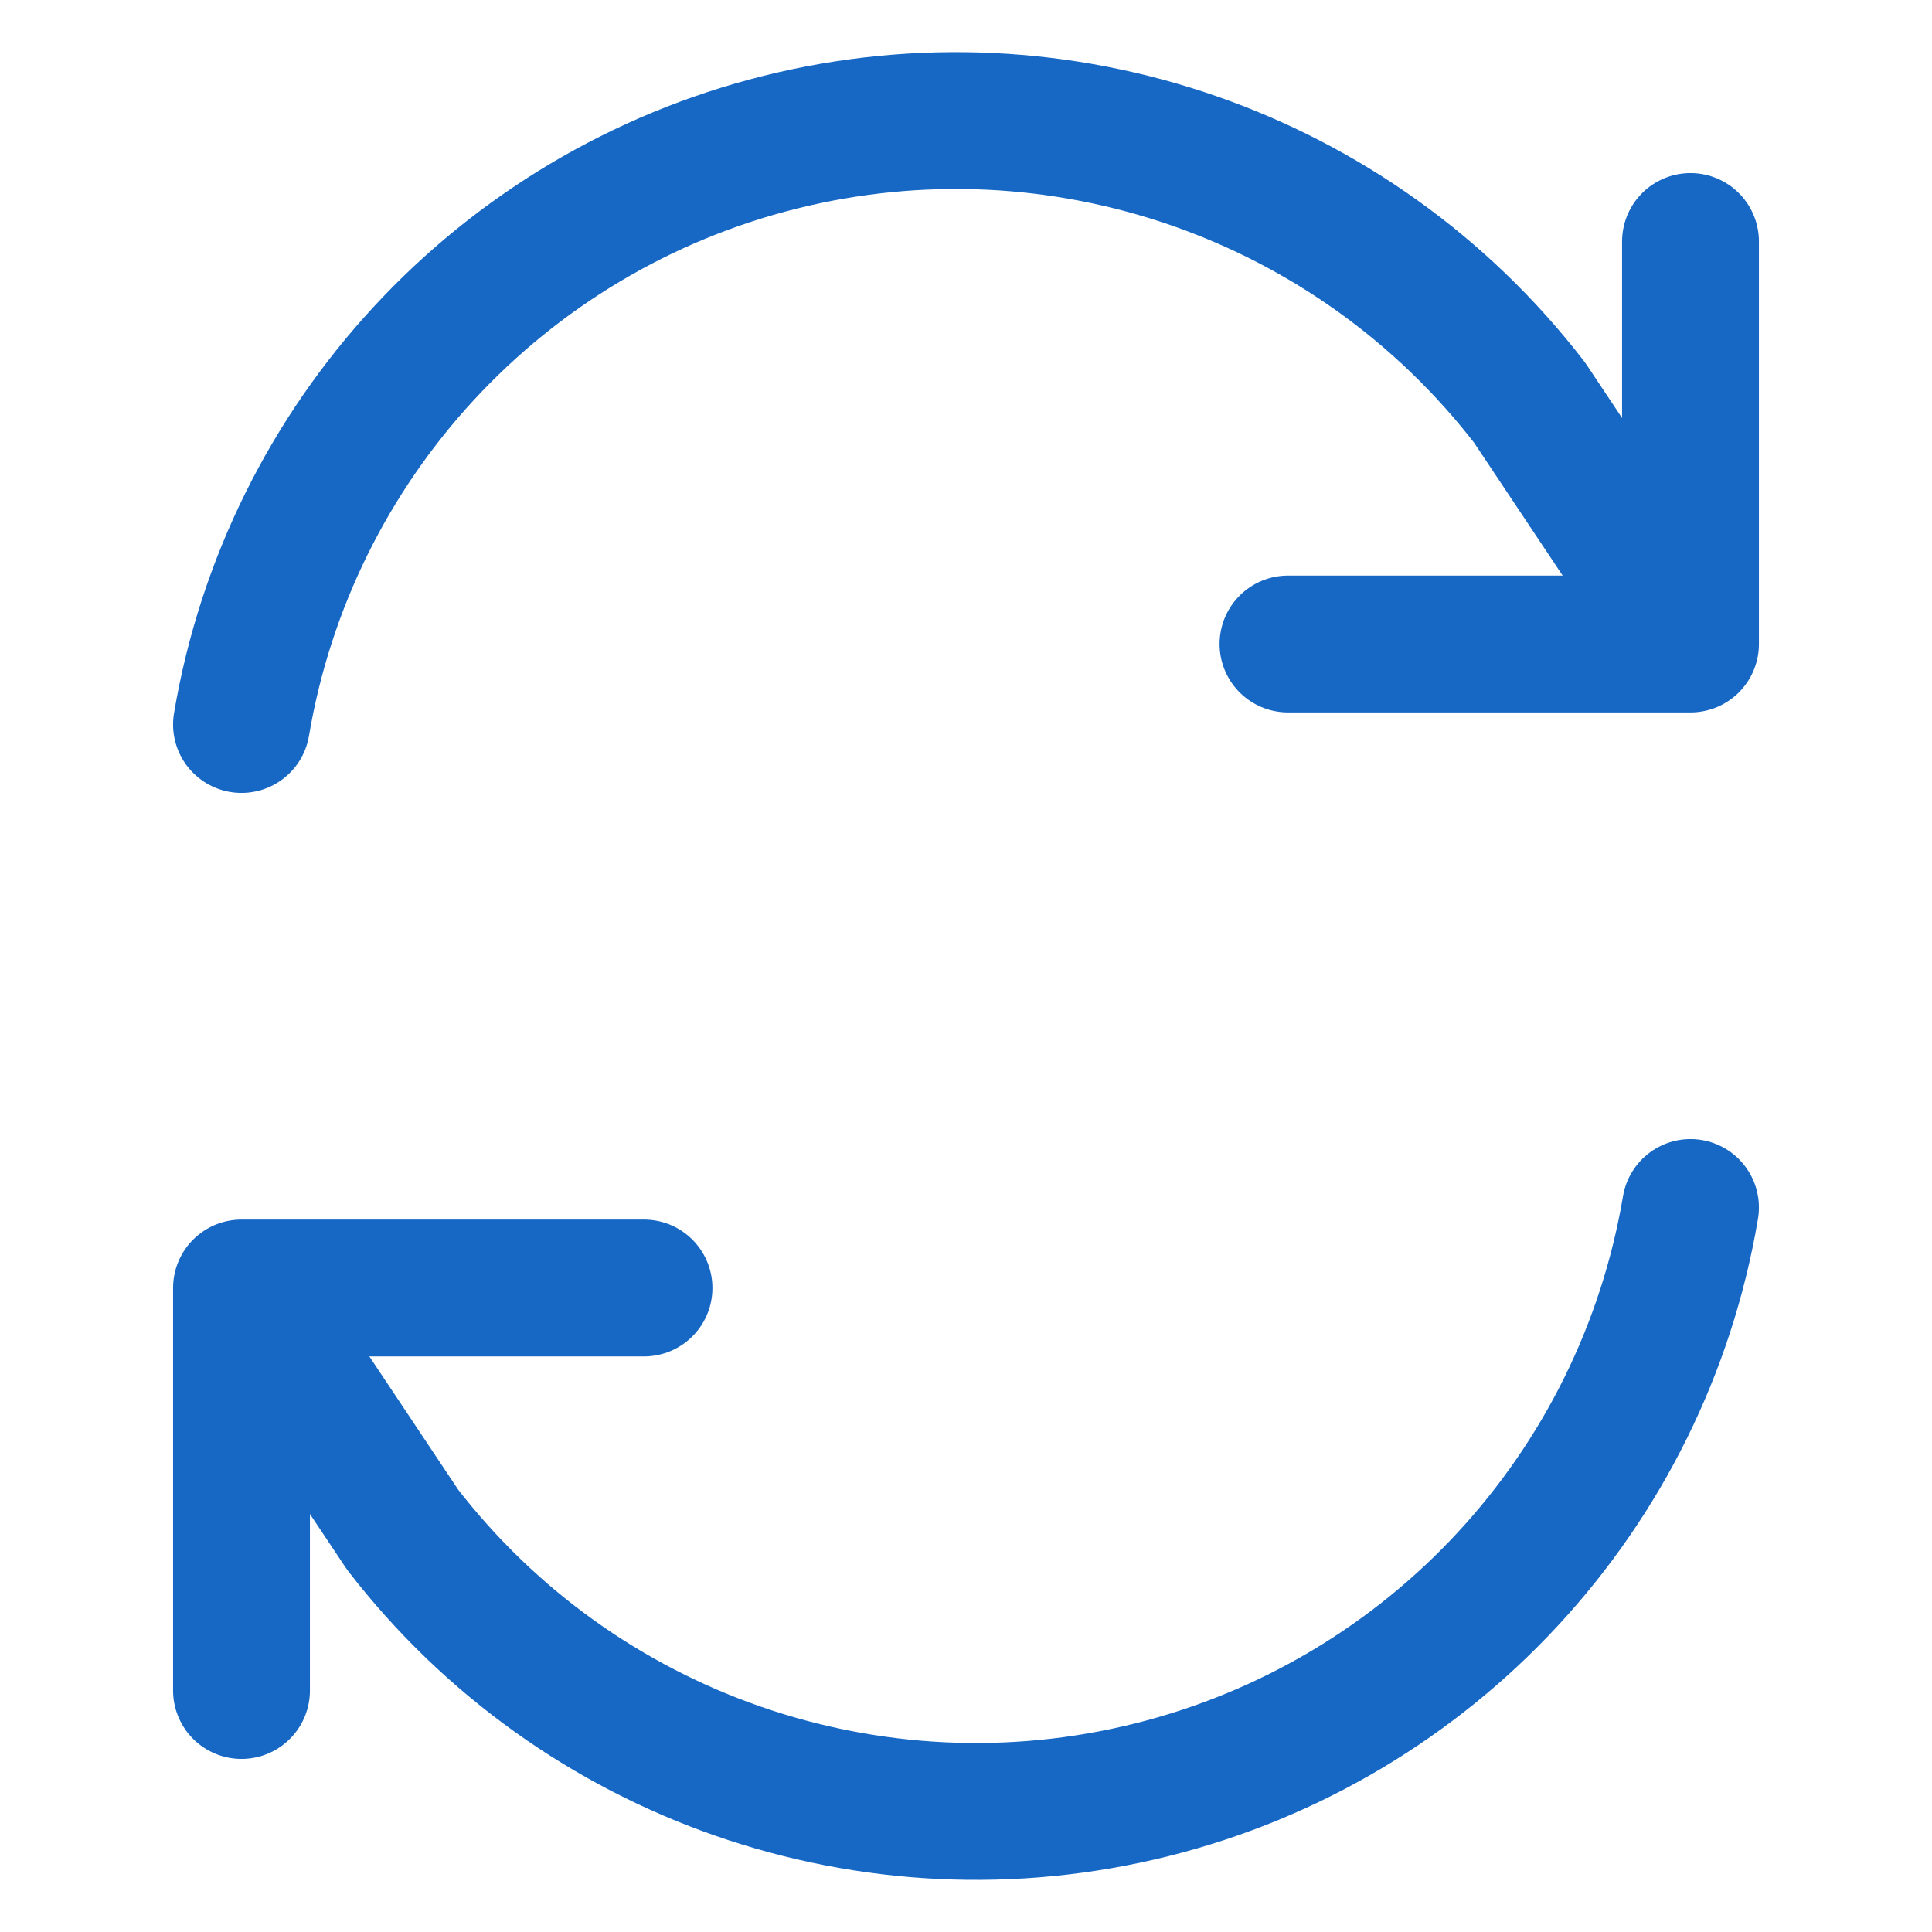
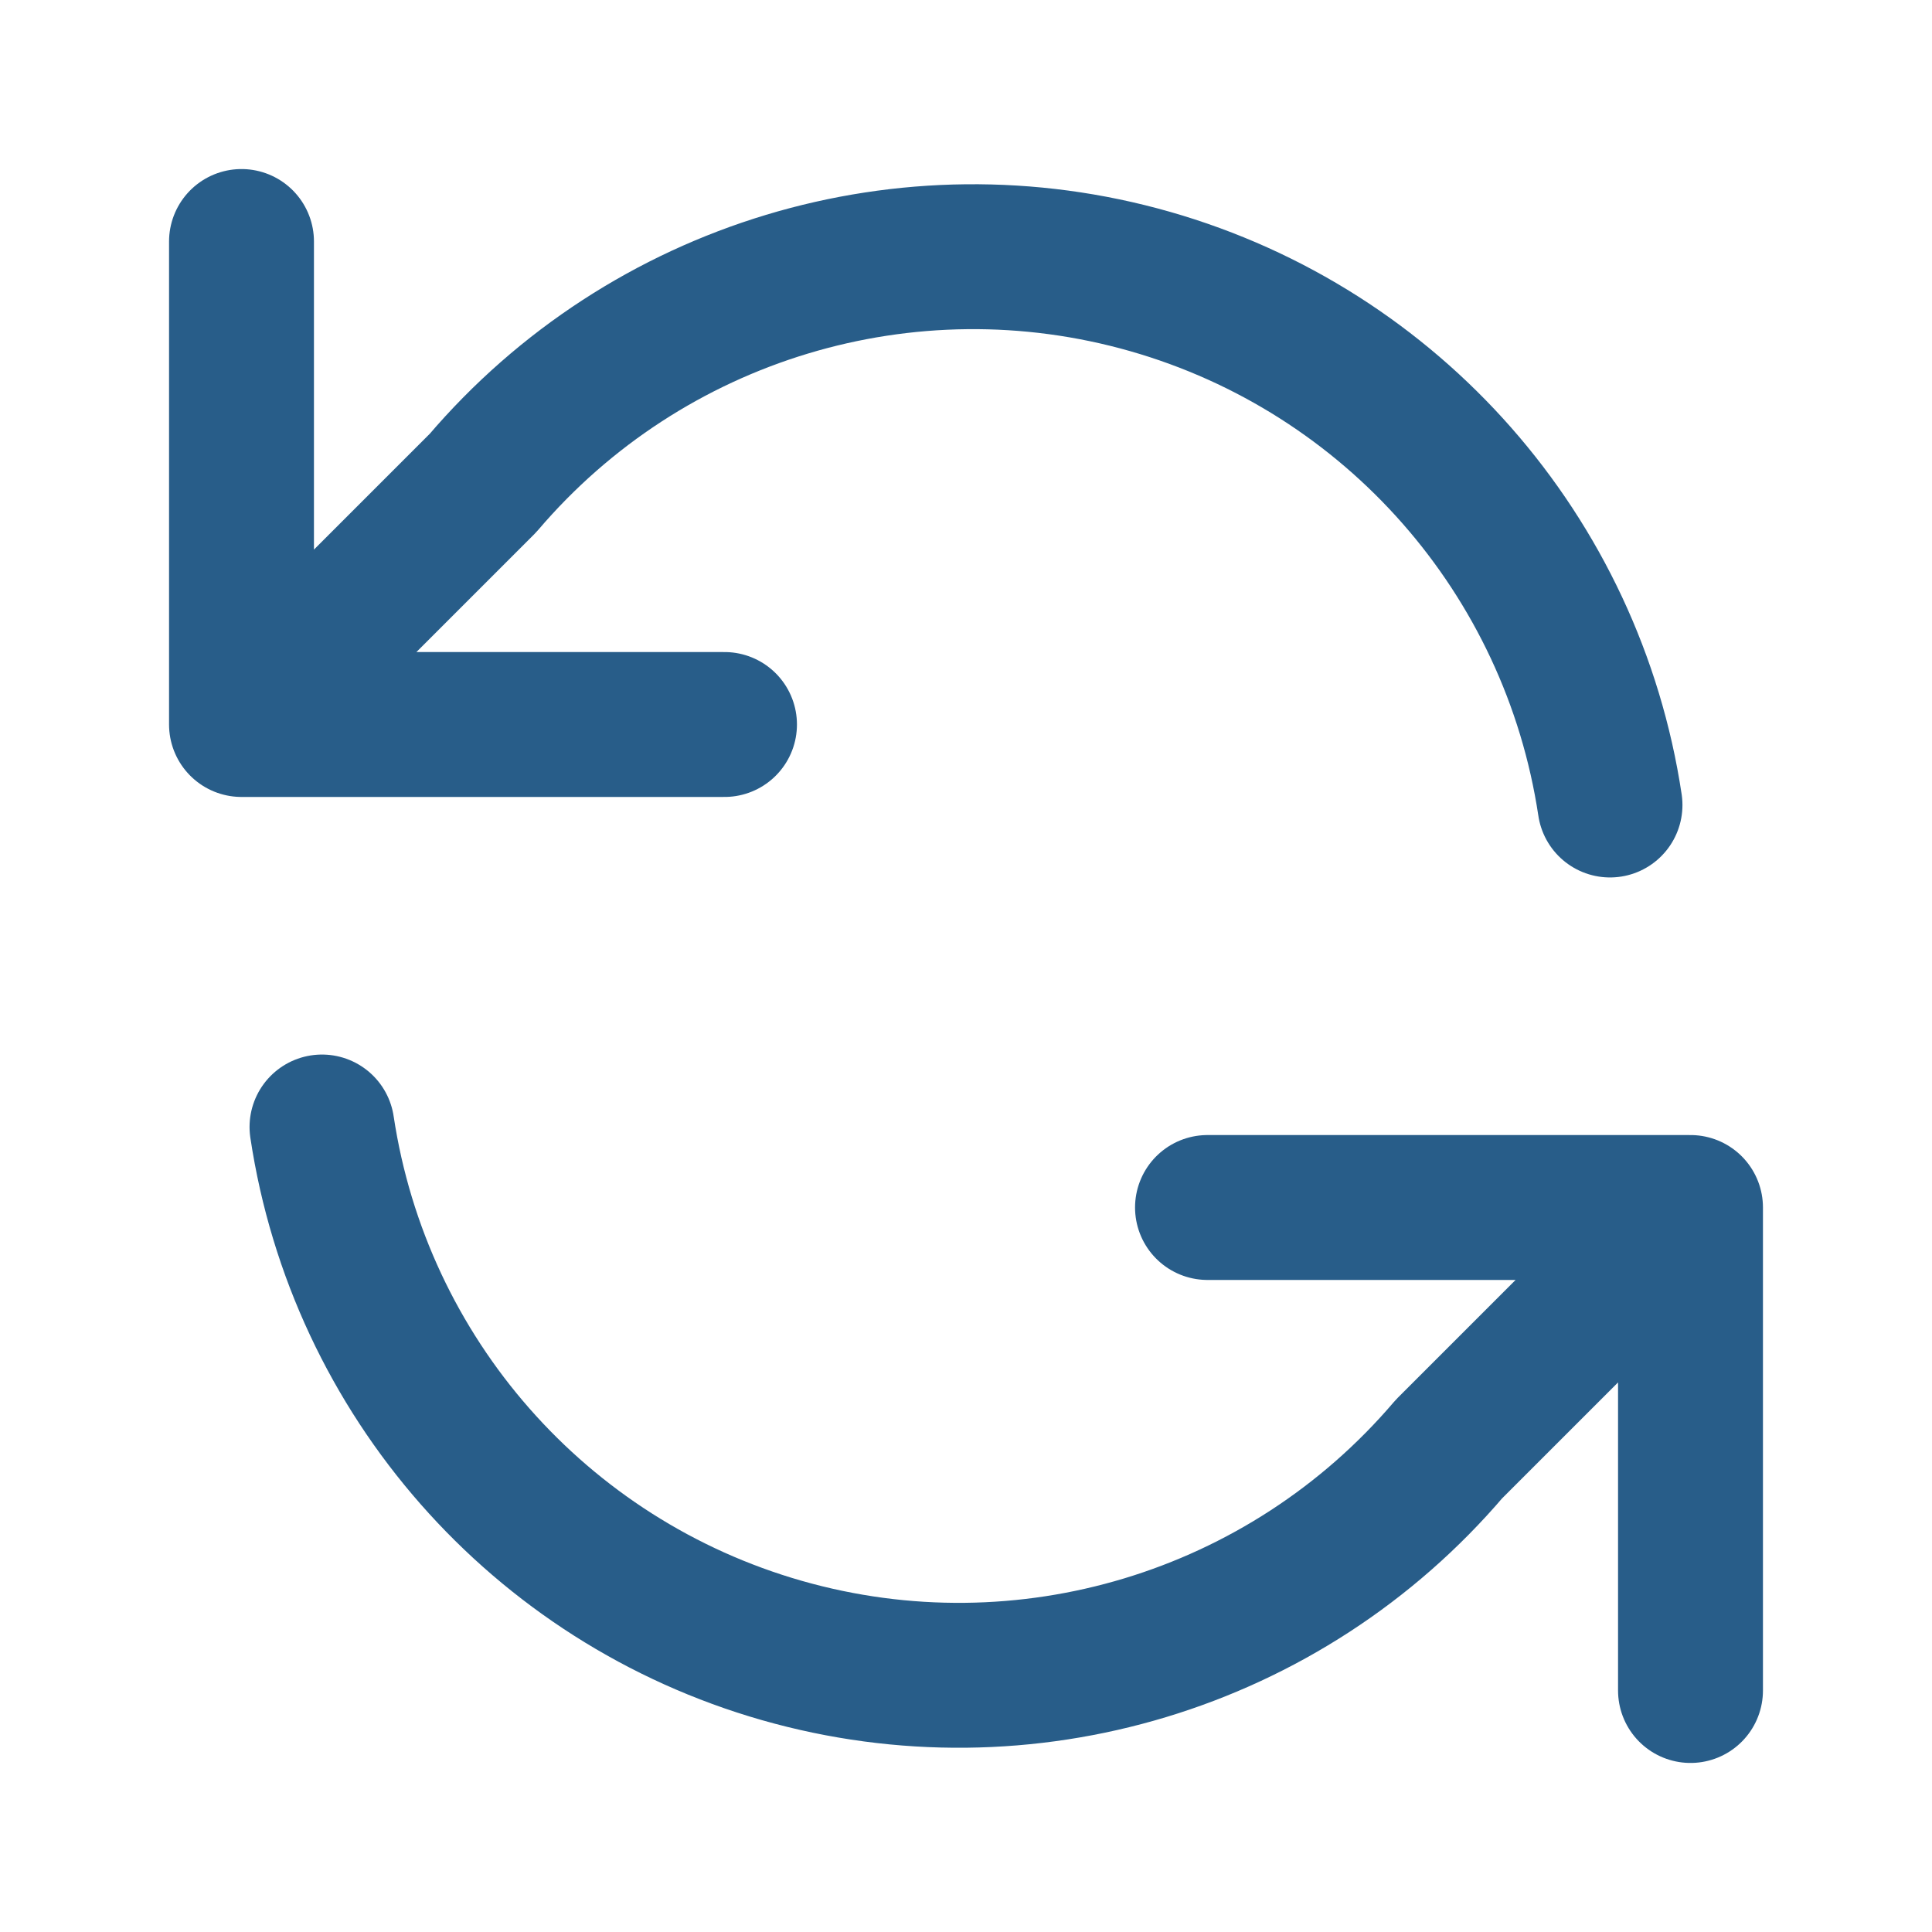
<svg xmlns="http://www.w3.org/2000/svg" viewBox="0 0 24 24">
-   <g fill="none" stroke="#1768c5" stroke-width="1.7" stroke-linecap="round" stroke-linejoin="round">
-     <path d="M3 9a9 9 0 0 1 16-4l2 3M21 3v5h-5M21 15a9 9 0 0 1-16 4l-2-3M3 21v-5h5" />
+   <g fill="none" stroke="#285d89" stroke-width="1.8" stroke-linecap="round" stroke-linejoin="round">
+     <path d="M20 10a8 8 0 0 0-14-4L3 9m0-6v6h6M4 14a8 8 0 0 0 14 4l3-3m0 6v-6h-6" />
  </g>
</svg>
